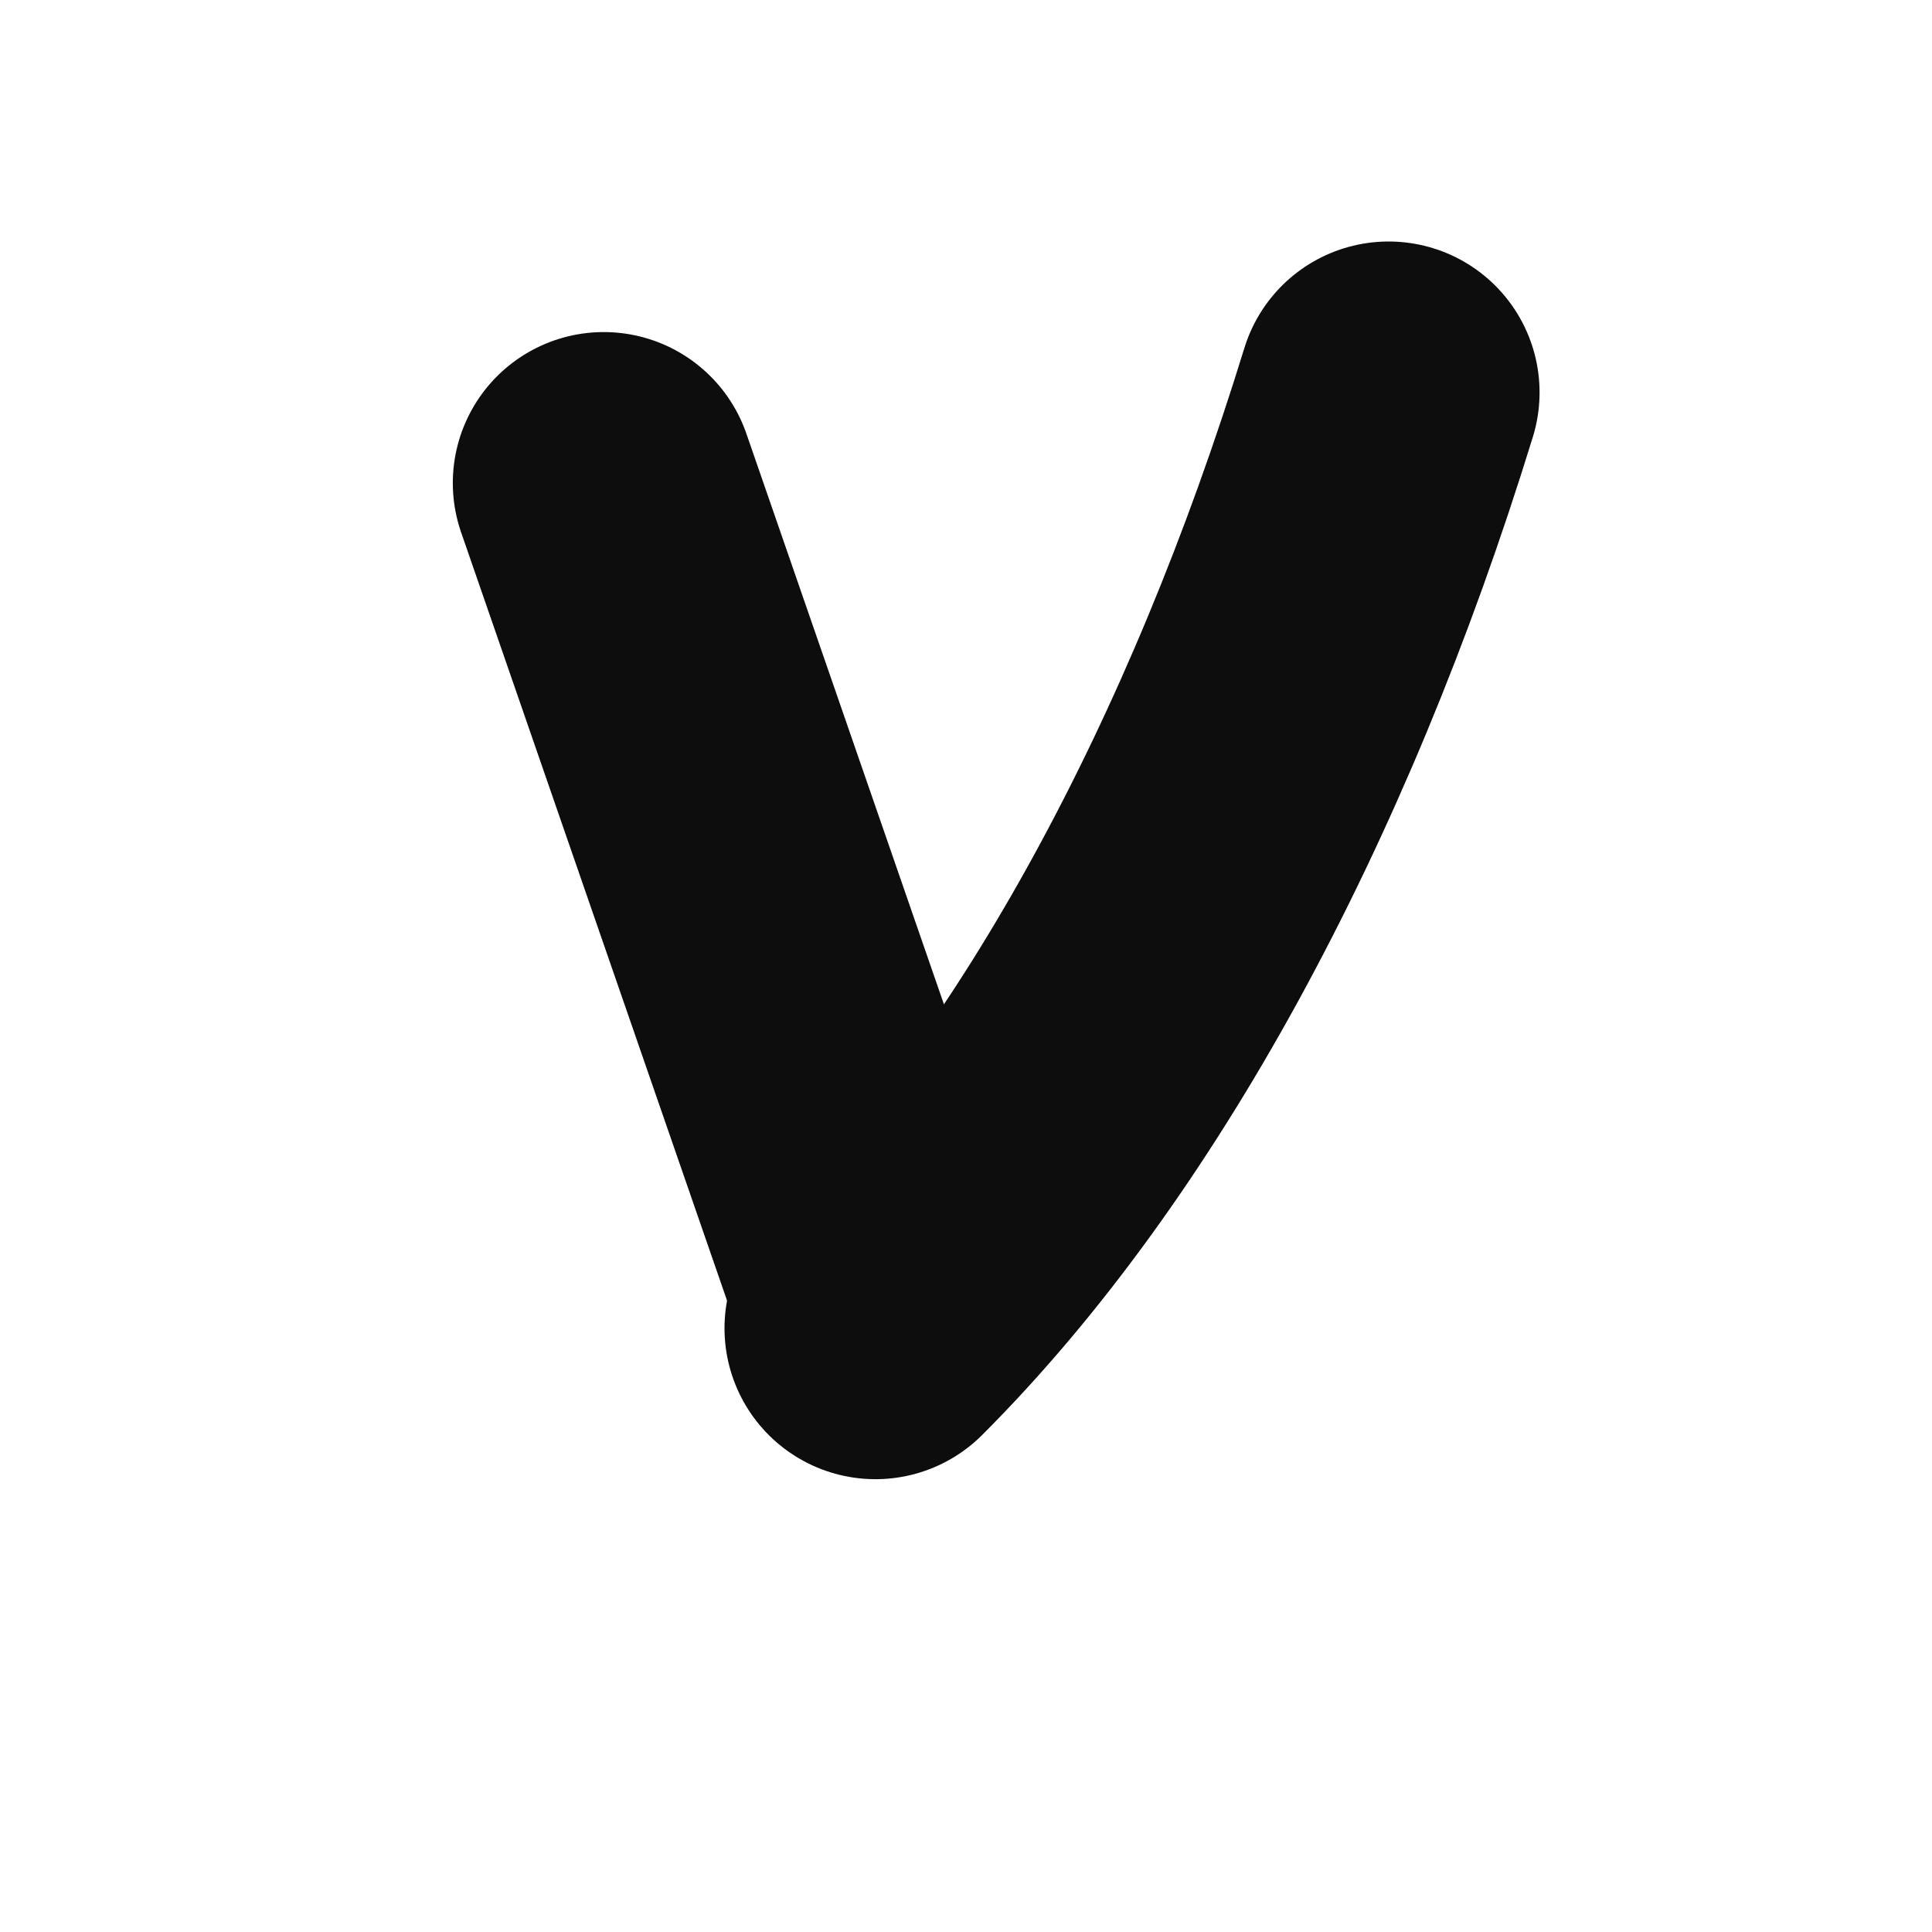
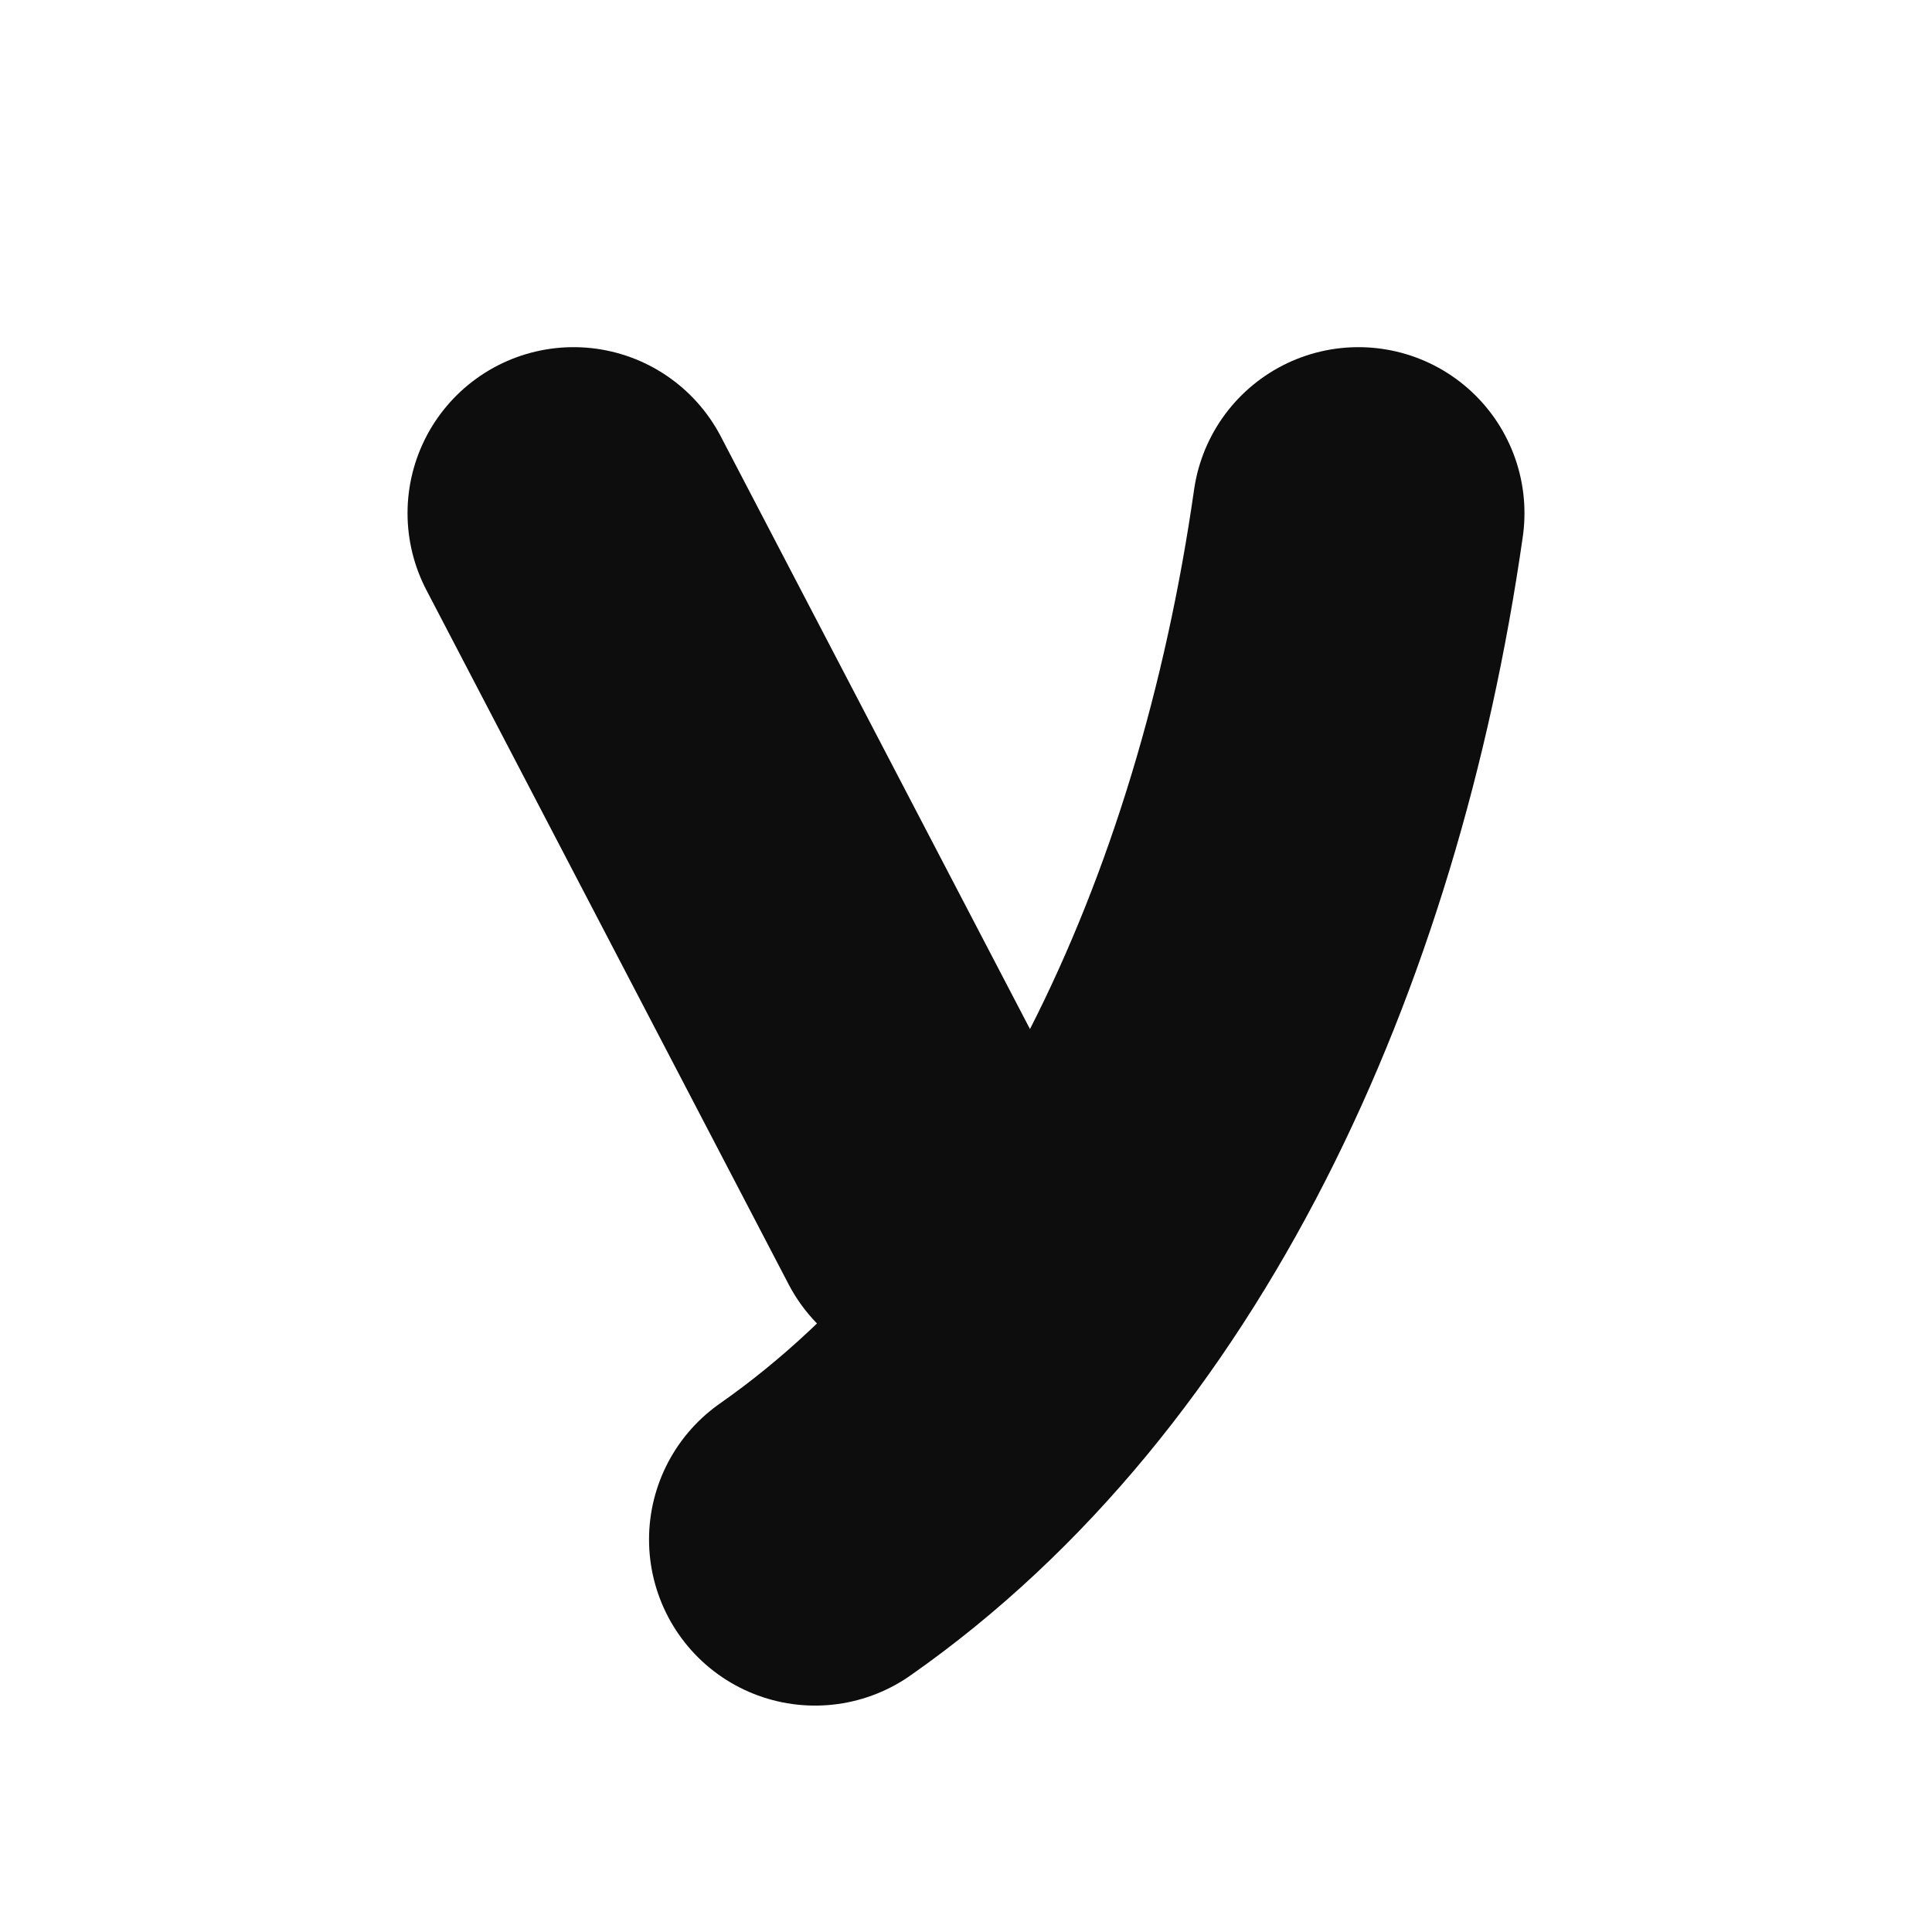
<svg xmlns="http://www.w3.org/2000/svg" viewBox="0 0 64 64" role="img" aria-label="VayuMail">
-   <g fill="none" stroke="#0D0D0D" stroke-width="10" stroke-linecap="round" stroke-linejoin="round">
-     <path d="M 20 16 L 29 42" />
-     <path d="M 46 13 C 42 26, 36 37, 29 44" />
+   <g fill="none" stroke="#0D0D0D" stroke-width="11" stroke-linecap="round" stroke-linejoin="round">
+     <path d="M 19 17 L 31 40" />
+     <path d="M 45 17 C 43 31, 37 44, 27 51" />
  </g>
</svg>
